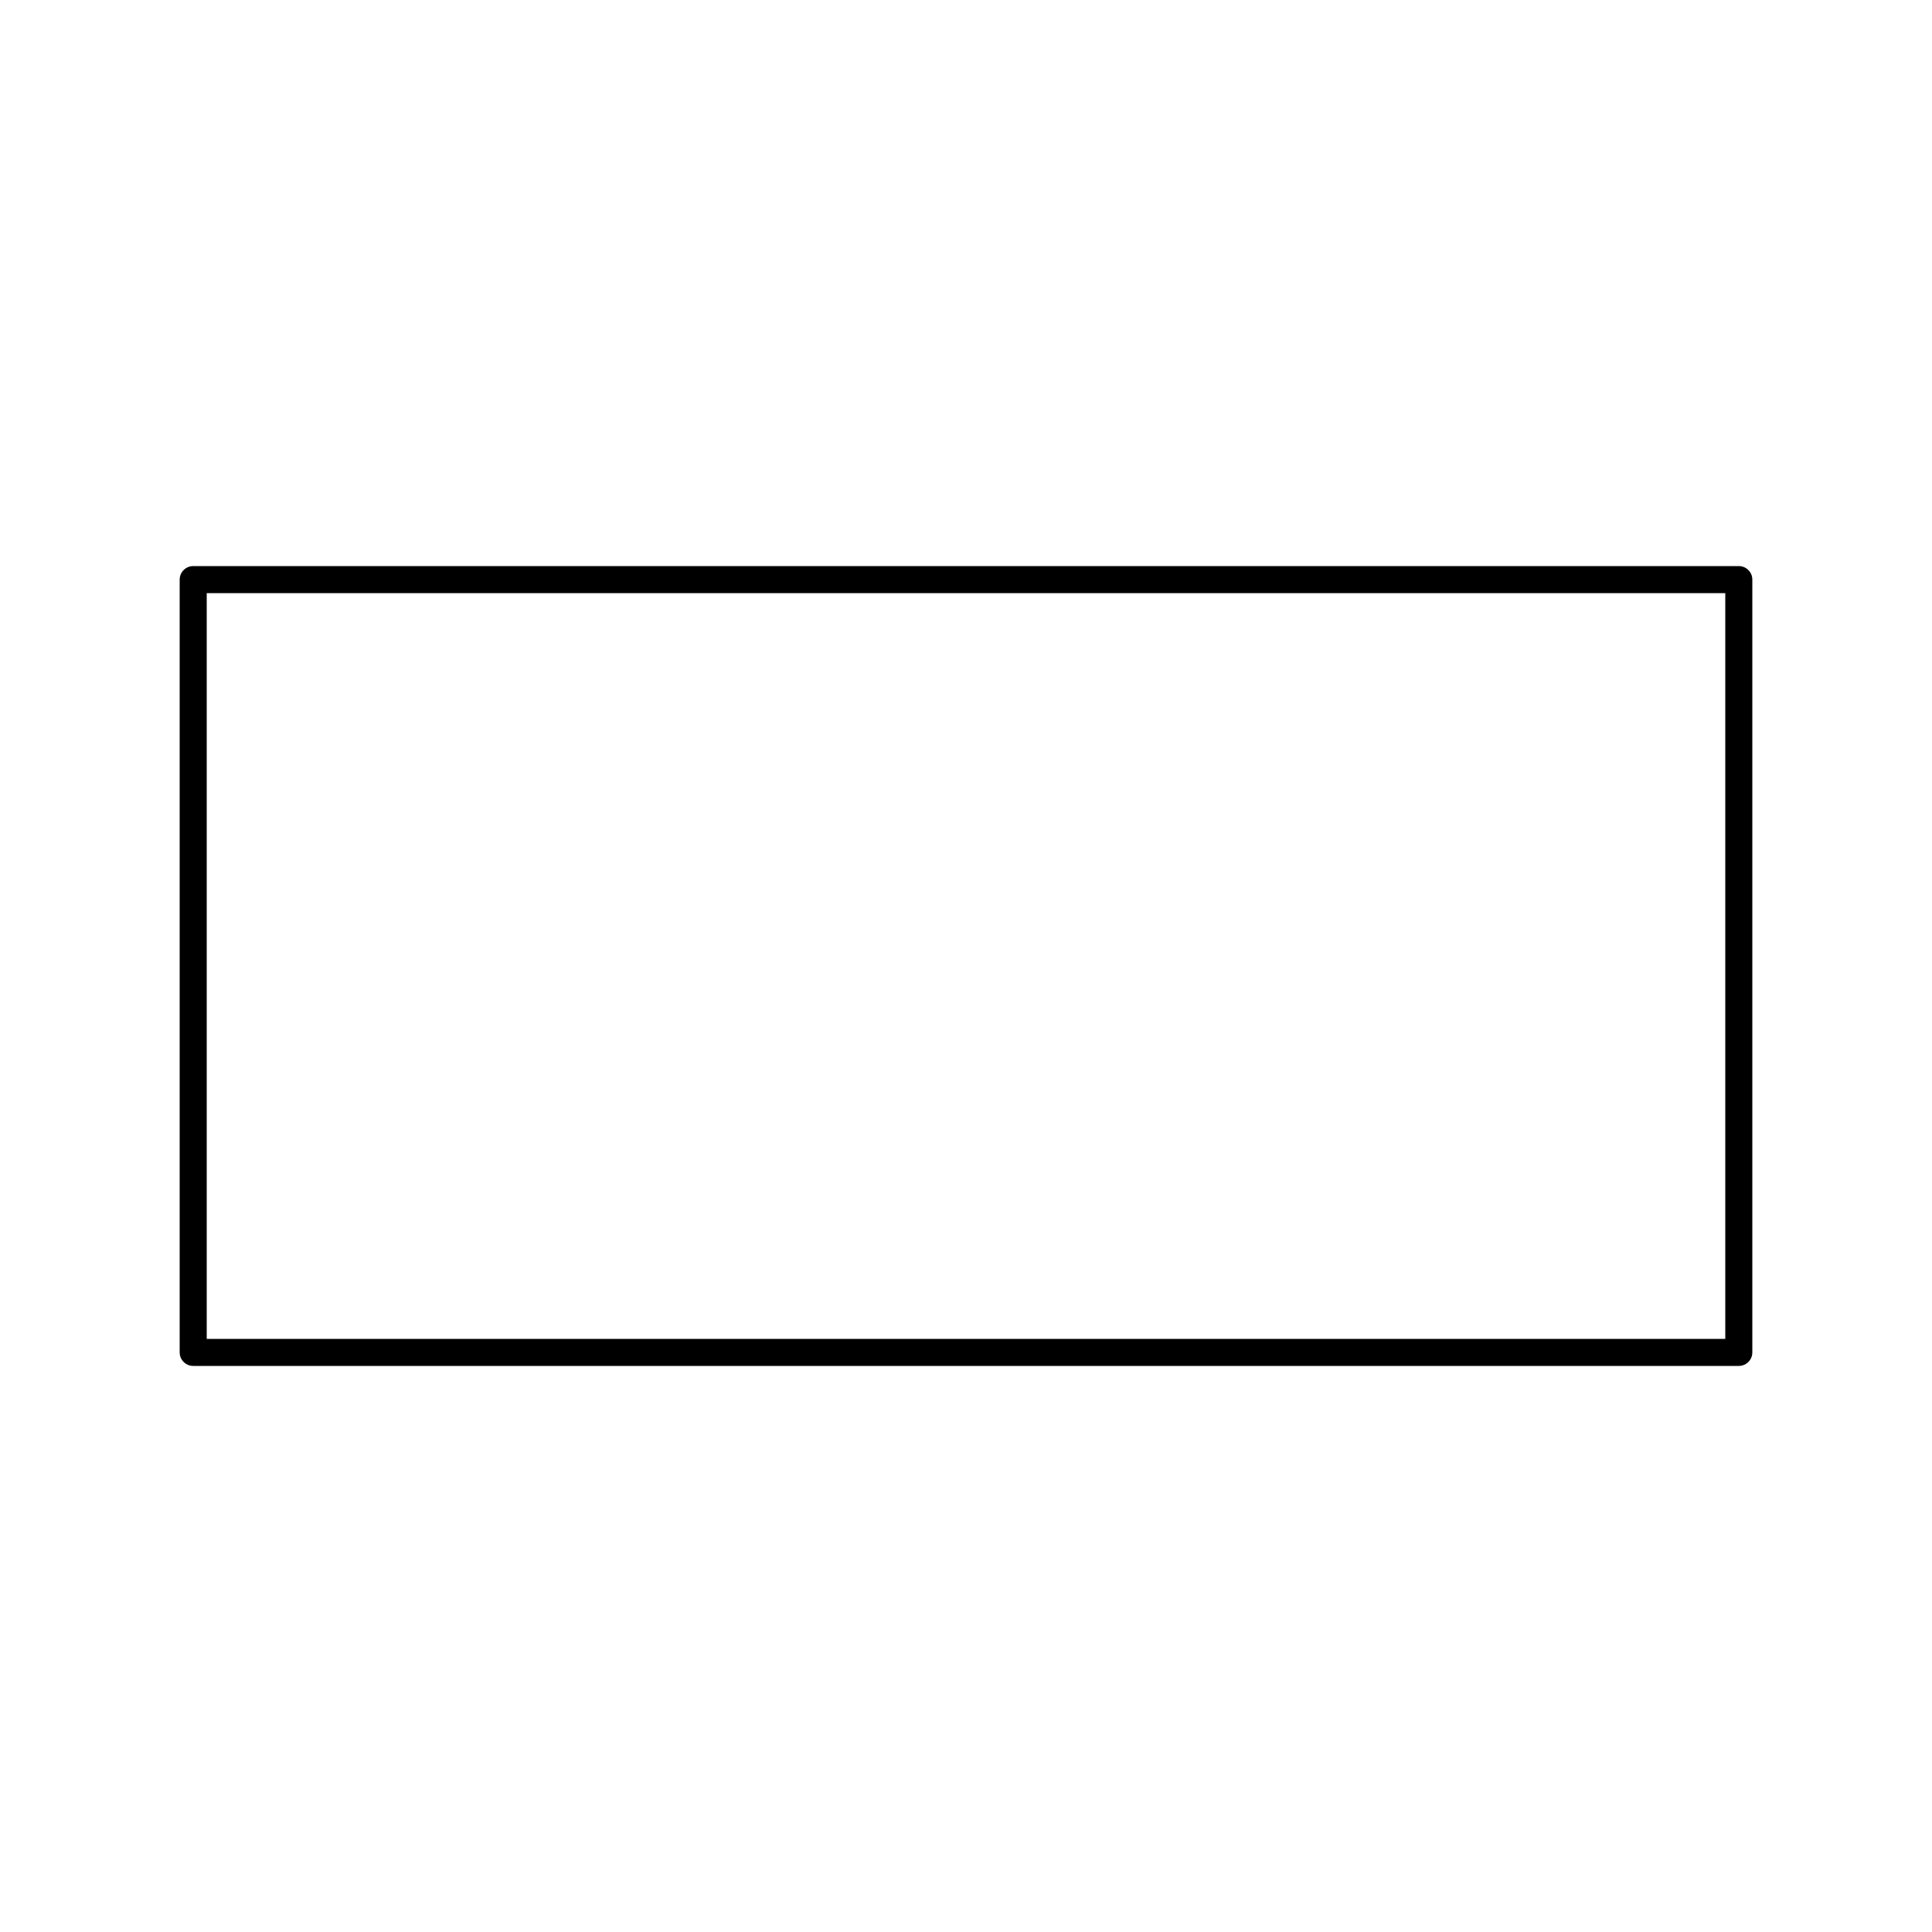
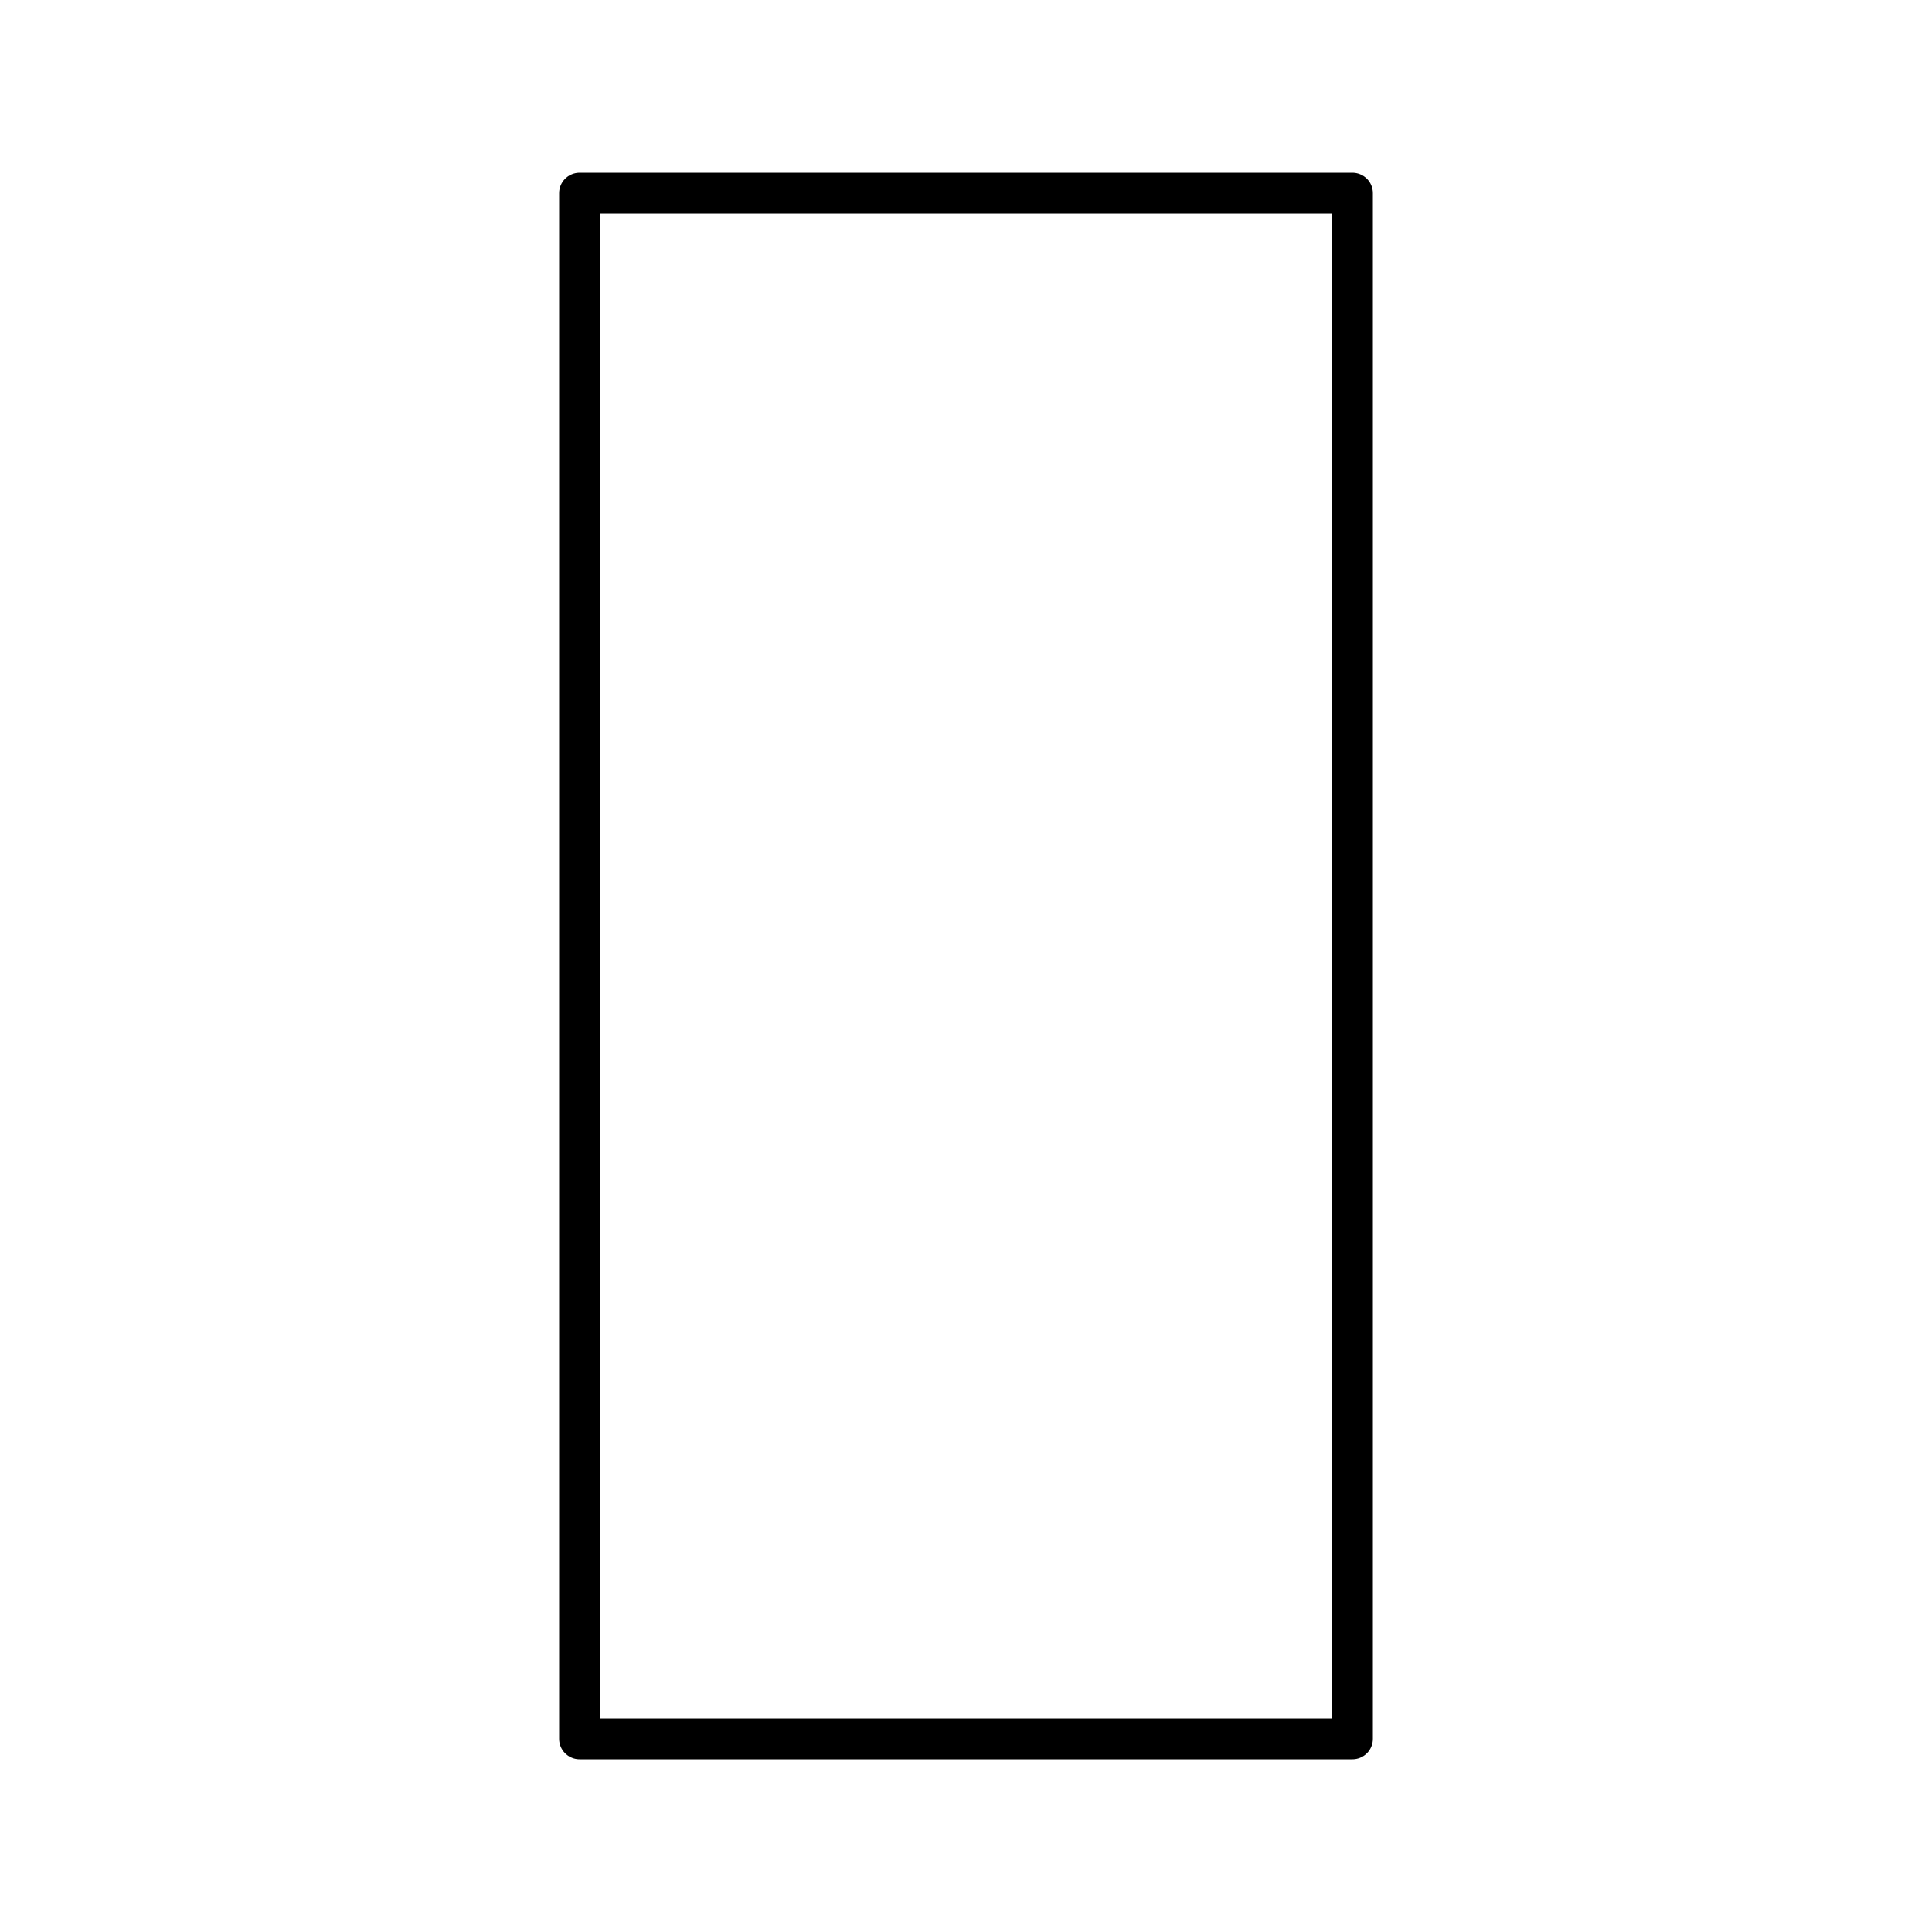
<svg xmlns="http://www.w3.org/2000/svg" xmlns:ns1="http://xml.openoffice.org/svg/export" version="1.2" width="25mm" height="25mm" viewBox="0 0 2500 2500" preserveAspectRatio="xMidYMid" fill-rule="evenodd" stroke-width="28.222" stroke-linejoin="round" xml:space="preserve">
  <defs class="ClipPathGroup">
    <clipPath id="presentation_clip_path" clipPathUnits="userSpaceOnUse">
      <rect x="0" y="0" width="2500" height="2500" />
    </clipPath>
  </defs>
  <defs class="TextShapeIndex">
    <g ns1:slide="id1" ns1:id-list="id3" />
  </defs>
  <defs class="EmbeddedBulletChars">
    <g id="bullet-char-template(57356)" transform="scale(0.0004882812,-0.0004882812)">
      <path d="M 580,1141 L 1163,571 580,0 -4,571 580,1141 Z" />
    </g>
    <g id="bullet-char-template(57354)" transform="scale(0.0004882812,-0.0004882812)">
      <path d="M 8,1128 L 1137,1128 1137,0 8,0 8,1128 Z" />
    </g>
    <g id="bullet-char-template(10146)" transform="scale(0.0004882812,-0.0004882812)">
      <path d="M 174,0 L 602,739 174,1481 1456,739 174,0 Z M 1358,739 L 309,1346 659,739 1358,739 Z" />
    </g>
    <g id="bullet-char-template(10132)" transform="scale(0.0004882812,-0.0004882812)">
      <path d="M 2015,739 L 1276,0 717,0 1260,543 174,543 174,936 1260,936 717,1481 1274,1481 2015,739 Z" />
    </g>
    <g id="bullet-char-template(10007)" transform="scale(0.0004882812,-0.0004882812)">
      <path d="M 0,-2 C -7,14 -16,27 -25,37 L 356,567 C 262,823 215,952 215,954 215,979 228,992 255,992 264,992 276,990 289,987 310,991 331,999 354,1012 L 381,999 492,748 772,1049 836,1024 860,1049 C 881,1039 901,1025 922,1006 886,937 835,863 770,784 769,783 710,716 594,584 L 774,223 C 774,196 753,168 711,139 L 727,119 C 717,90 699,76 672,76 641,76 570,178 457,381 L 164,-76 C 142,-110 111,-127 72,-127 30,-127 9,-110 8,-76 1,-67 -2,-52 -2,-32 -2,-23 -1,-13 0,-2 Z" />
    </g>
    <g id="bullet-char-template(10004)" transform="scale(0.0004882812,-0.0004882812)">
      <path d="M 285,-33 C 182,-33 111,30 74,156 52,228 41,333 41,471 41,549 55,616 82,672 116,743 169,778 240,778 293,778 328,747 346,684 L 369,508 C 377,444 397,411 428,410 L 1163,1116 C 1174,1127 1196,1133 1229,1133 1271,1133 1292,1118 1292,1087 L 1292,965 C 1292,929 1282,901 1262,881 L 442,47 C 390,-6 338,-33 285,-33 Z" />
    </g>
    <g id="bullet-char-template(9679)" transform="scale(0.0004882812,-0.0004882812)">
      <path d="M 813,0 C 632,0 489,54 383,161 276,268 223,411 223,592 223,773 276,916 383,1023 489,1130 632,1184 813,1184 992,1184 1136,1130 1245,1023 1353,916 1407,772 1407,592 1407,412 1353,268 1245,161 1136,54 992,0 813,0 Z" />
    </g>
    <g id="bullet-char-template(8226)" transform="scale(0.0004882812,-0.0004882812)">
      <path d="M 346,457 C 273,457 209,483 155,535 101,586 74,649 74,723 74,796 101,859 155,911 209,963 273,989 346,989 419,989 480,963 531,910 582,859 608,796 608,723 608,648 583,586 532,535 482,483 420,457 346,457 Z" />
    </g>
    <g id="bullet-char-template(8211)" transform="scale(0.0004882812,-0.0004882812)">
      <path d="M -4,459 L 1135,459 1135,606 -4,606 -4,459 Z" />
    </g>
  </defs>
  <defs class="TextEmbeddedBitmaps" />
  <g>
    <g id="id2" class="Master_Slide">
      <g id="bg-id2" class="Background" />
      <g id="bo-id2" class="BackgroundObjects" />
    </g>
  </g>
  <g class="SlideGroup">
    <g>
      <g id="id1" class="Slide" clip-path="url(#presentation_clip_path)">
        <g class="Page">
          <g class="com.sun.star.drawing.CustomShape">
            <g id="id3">
-               <rect class="BoundingBox" stroke="none" fill="none" x="232" y="732" width="2037" height="1037" />
-               <path fill="none" stroke="rgb(0,0,0)" stroke-width="35" stroke-linejoin="round" d="M 1250,1750 L 250,1750 250,750 2250,750 2250,1750 1250,1750 Z" />
+               <rect class="BoundingBox" stroke="none" fill="none" x="723" y="223" width="1055" height="2055" />
+               <path fill="rgb(255,255,255)" stroke="none" d="M 1250,2250 L 750,2250 750,250 1750,250 1750,2250 1250,2250 Z" />
+               <path fill="none" stroke="rgb(0,0,0)" stroke-width="53" stroke-linejoin="round" d="M 1250,2250 L 750,2250 750,250 1750,250 1750,2250 1250,2250 Z" />
            </g>
          </g>
        </g>
      </g>
    </g>
  </g>
</svg>
